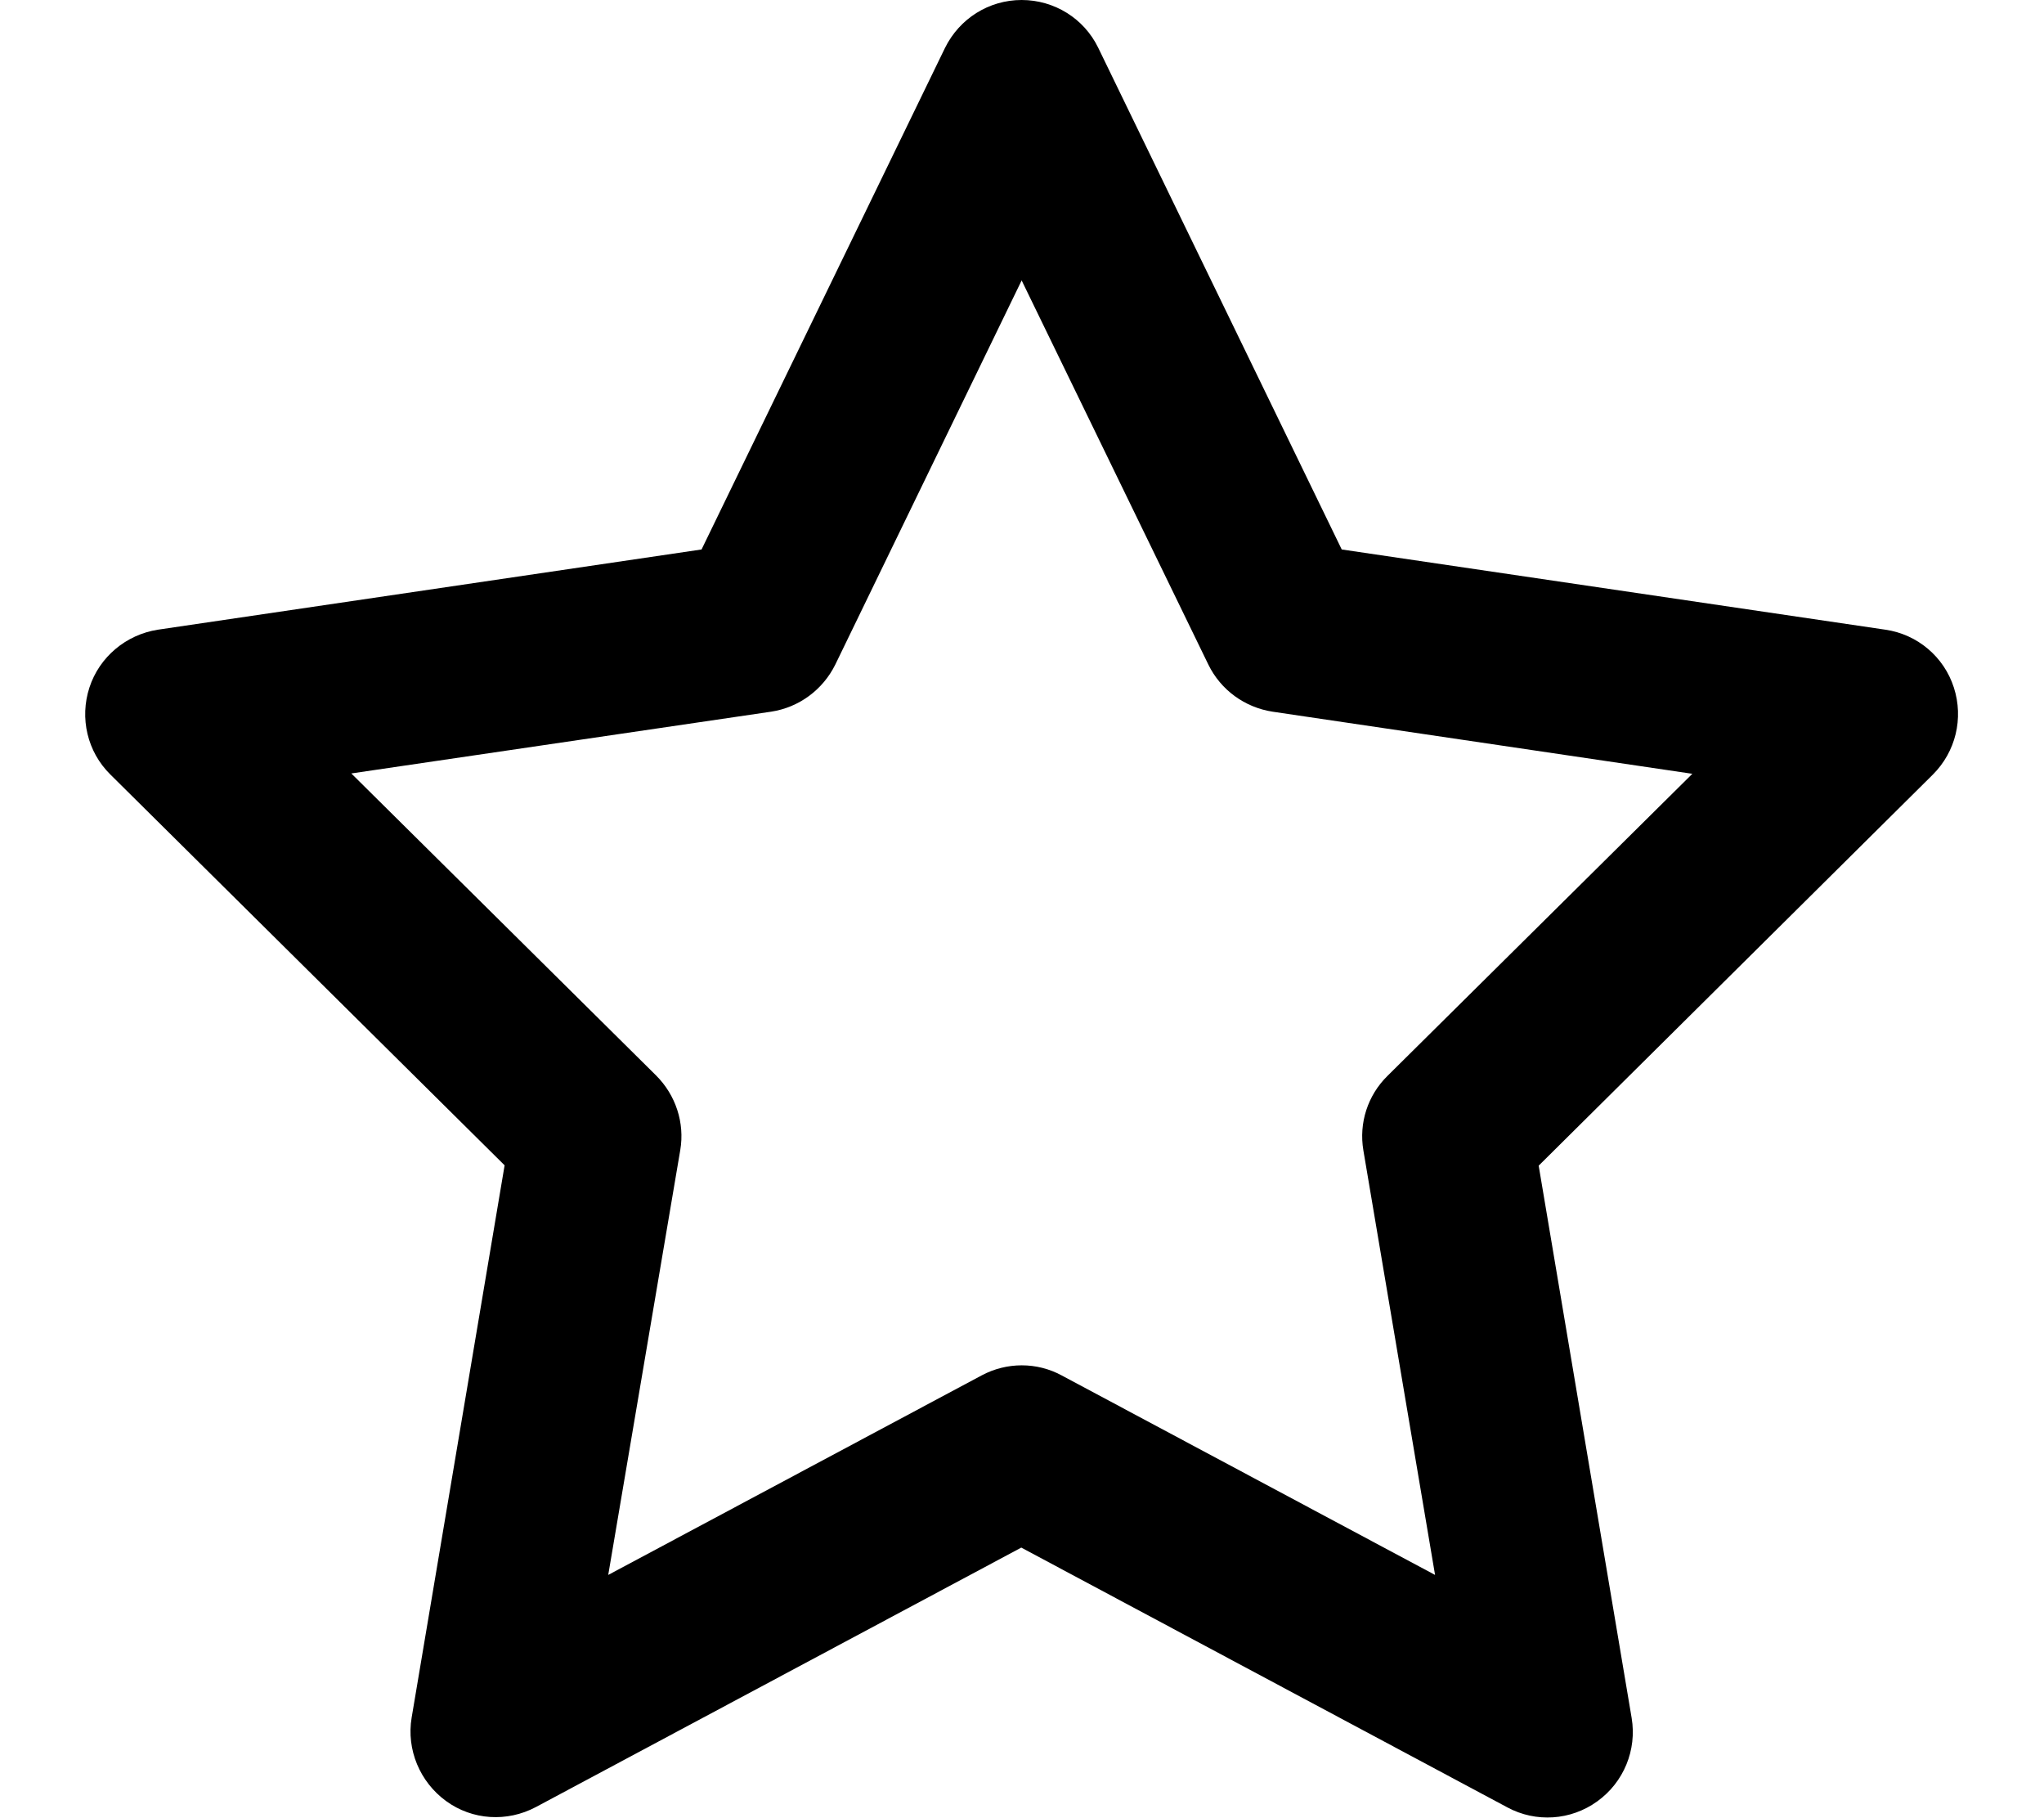
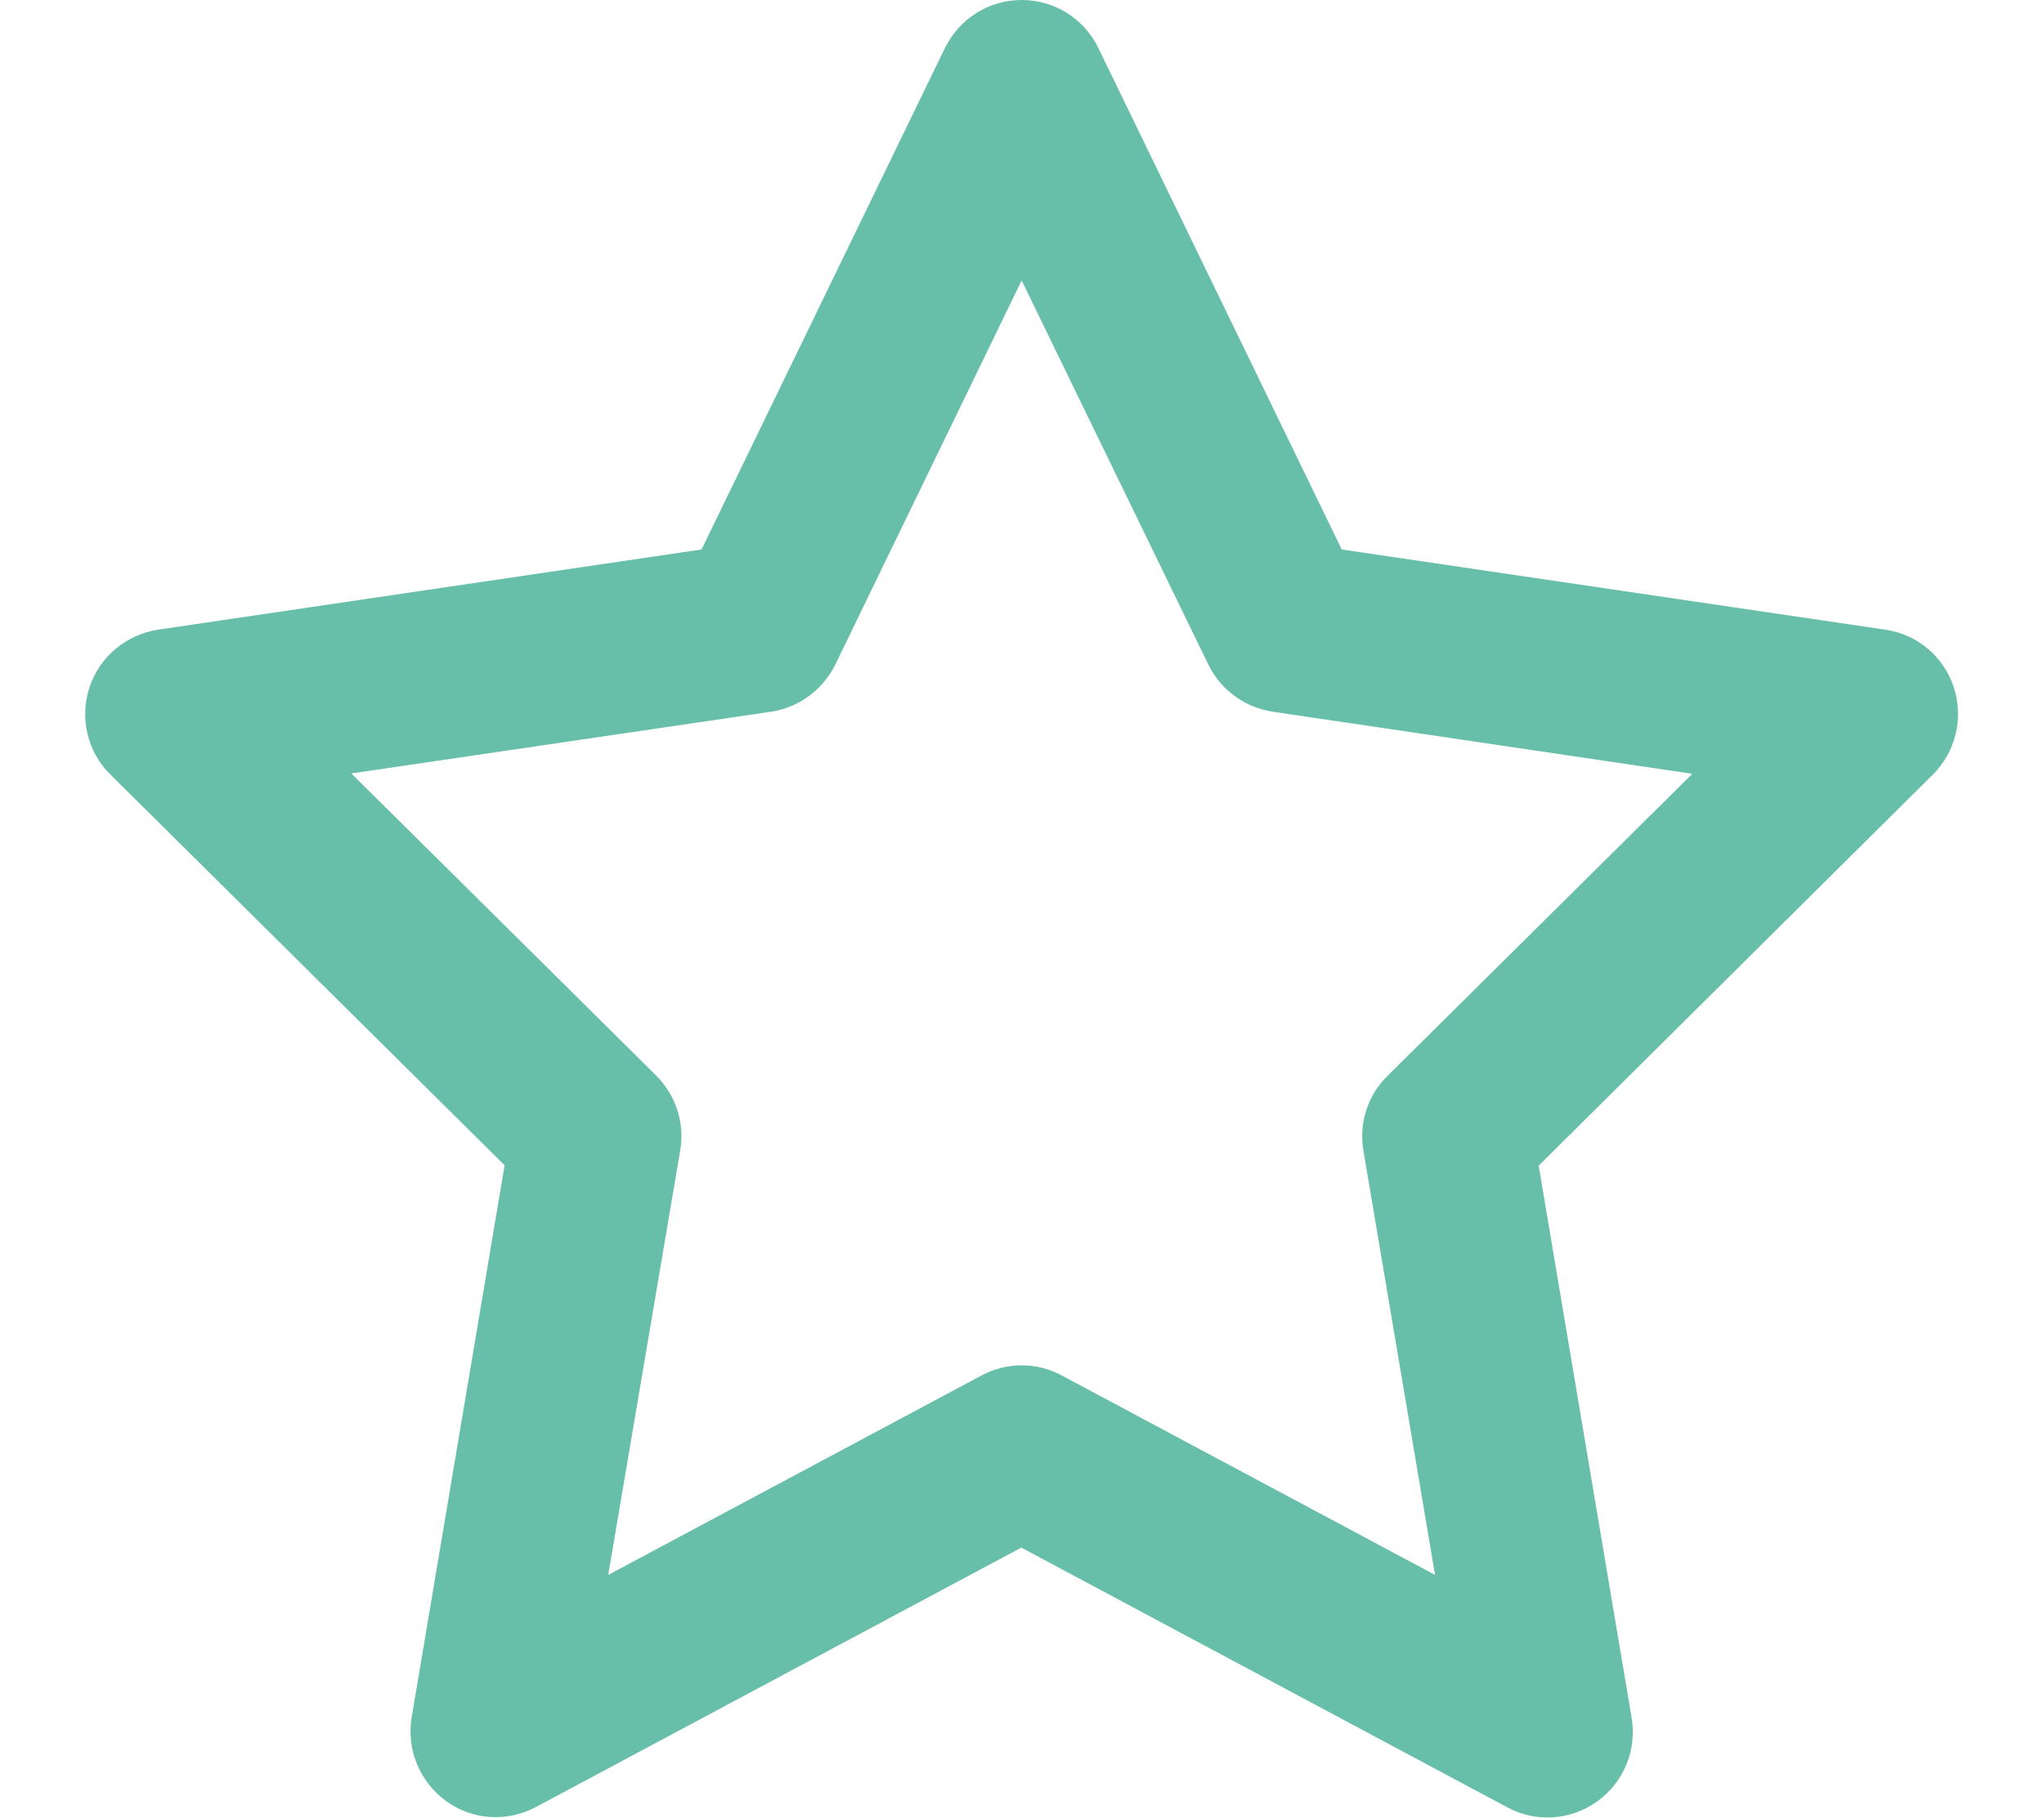
<svg xmlns="http://www.w3.org/2000/svg" viewBox="0 0 576 512">
-   <path d="M287.9 0c9.2 0 17.6 5.2 21.6 13.5l68.6 141.3 153.2 22.6c9 1.3 16.5 7.6 19.3 16.3s.5 18.1-5.9 24.5L433.6 328.4l26.2 155.6c1.5 9-2.2 18.1-9.7 23.5s-17.3 6-25.3 1.7l-137-73.2L151 509.1c-8.1 4.3-17.9 3.7-25.3-1.7s-11.2-14.5-9.7-23.5l26.2-155.6L31.1 218.2c-6.5-6.4-8.7-15.9-5.9-24.5s10.3-14.9 19.3-16.3l153.2-22.6L266.3 13.5C270.4 5.2 278.7 0 287.9 0zm0 79L235.4 187.2c-3.5 7.1-10.2 12.1-18.1 13.3L99 217.9 184.9 303c5.5 5.5 8.1 13.3 6.8 21L171.4 443.7l105.2-56.2c7.1-3.8 15.6-3.8 22.6 0l105.2 56.2L384.2 324.1c-1.3-7.7 1.2-15.5 6.8-21l85.9-85.1L358.6 200.5c-7.8-1.2-14.6-6.1-18.1-13.3L287.9 79z" fill="#black" />
+   <path d="M287.9 0c9.2 0 17.6 5.2 21.6 13.5l68.6 141.3 153.2 22.6c9 1.3 16.5 7.6 19.3 16.3s.5 18.1-5.9 24.5L433.6 328.4l26.2 155.6c1.5 9-2.2 18.1-9.7 23.5s-17.3 6-25.3 1.7l-137-73.2L151 509.1c-8.1 4.3-17.9 3.7-25.3-1.7s-11.2-14.5-9.7-23.5l26.2-155.6L31.1 218.2c-6.5-6.4-8.7-15.9-5.9-24.5s10.3-14.9 19.3-16.3l153.2-22.6L266.3 13.5C270.4 5.2 278.7 0 287.9 0zm0 79L235.4 187.2c-3.5 7.1-10.2 12.1-18.1 13.3L99 217.9 184.9 303c5.5 5.5 8.1 13.3 6.8 21L171.4 443.7l105.2-56.2c7.1-3.8 15.6-3.8 22.6 0l105.2 56.2L384.2 324.1c-1.3-7.7 1.2-15.5 6.8-21l85.9-85.1L358.6 200.5c-7.8-1.2-14.6-6.1-18.1-13.3L287.9 79z" fill="#67bfa9" />
</svg>
